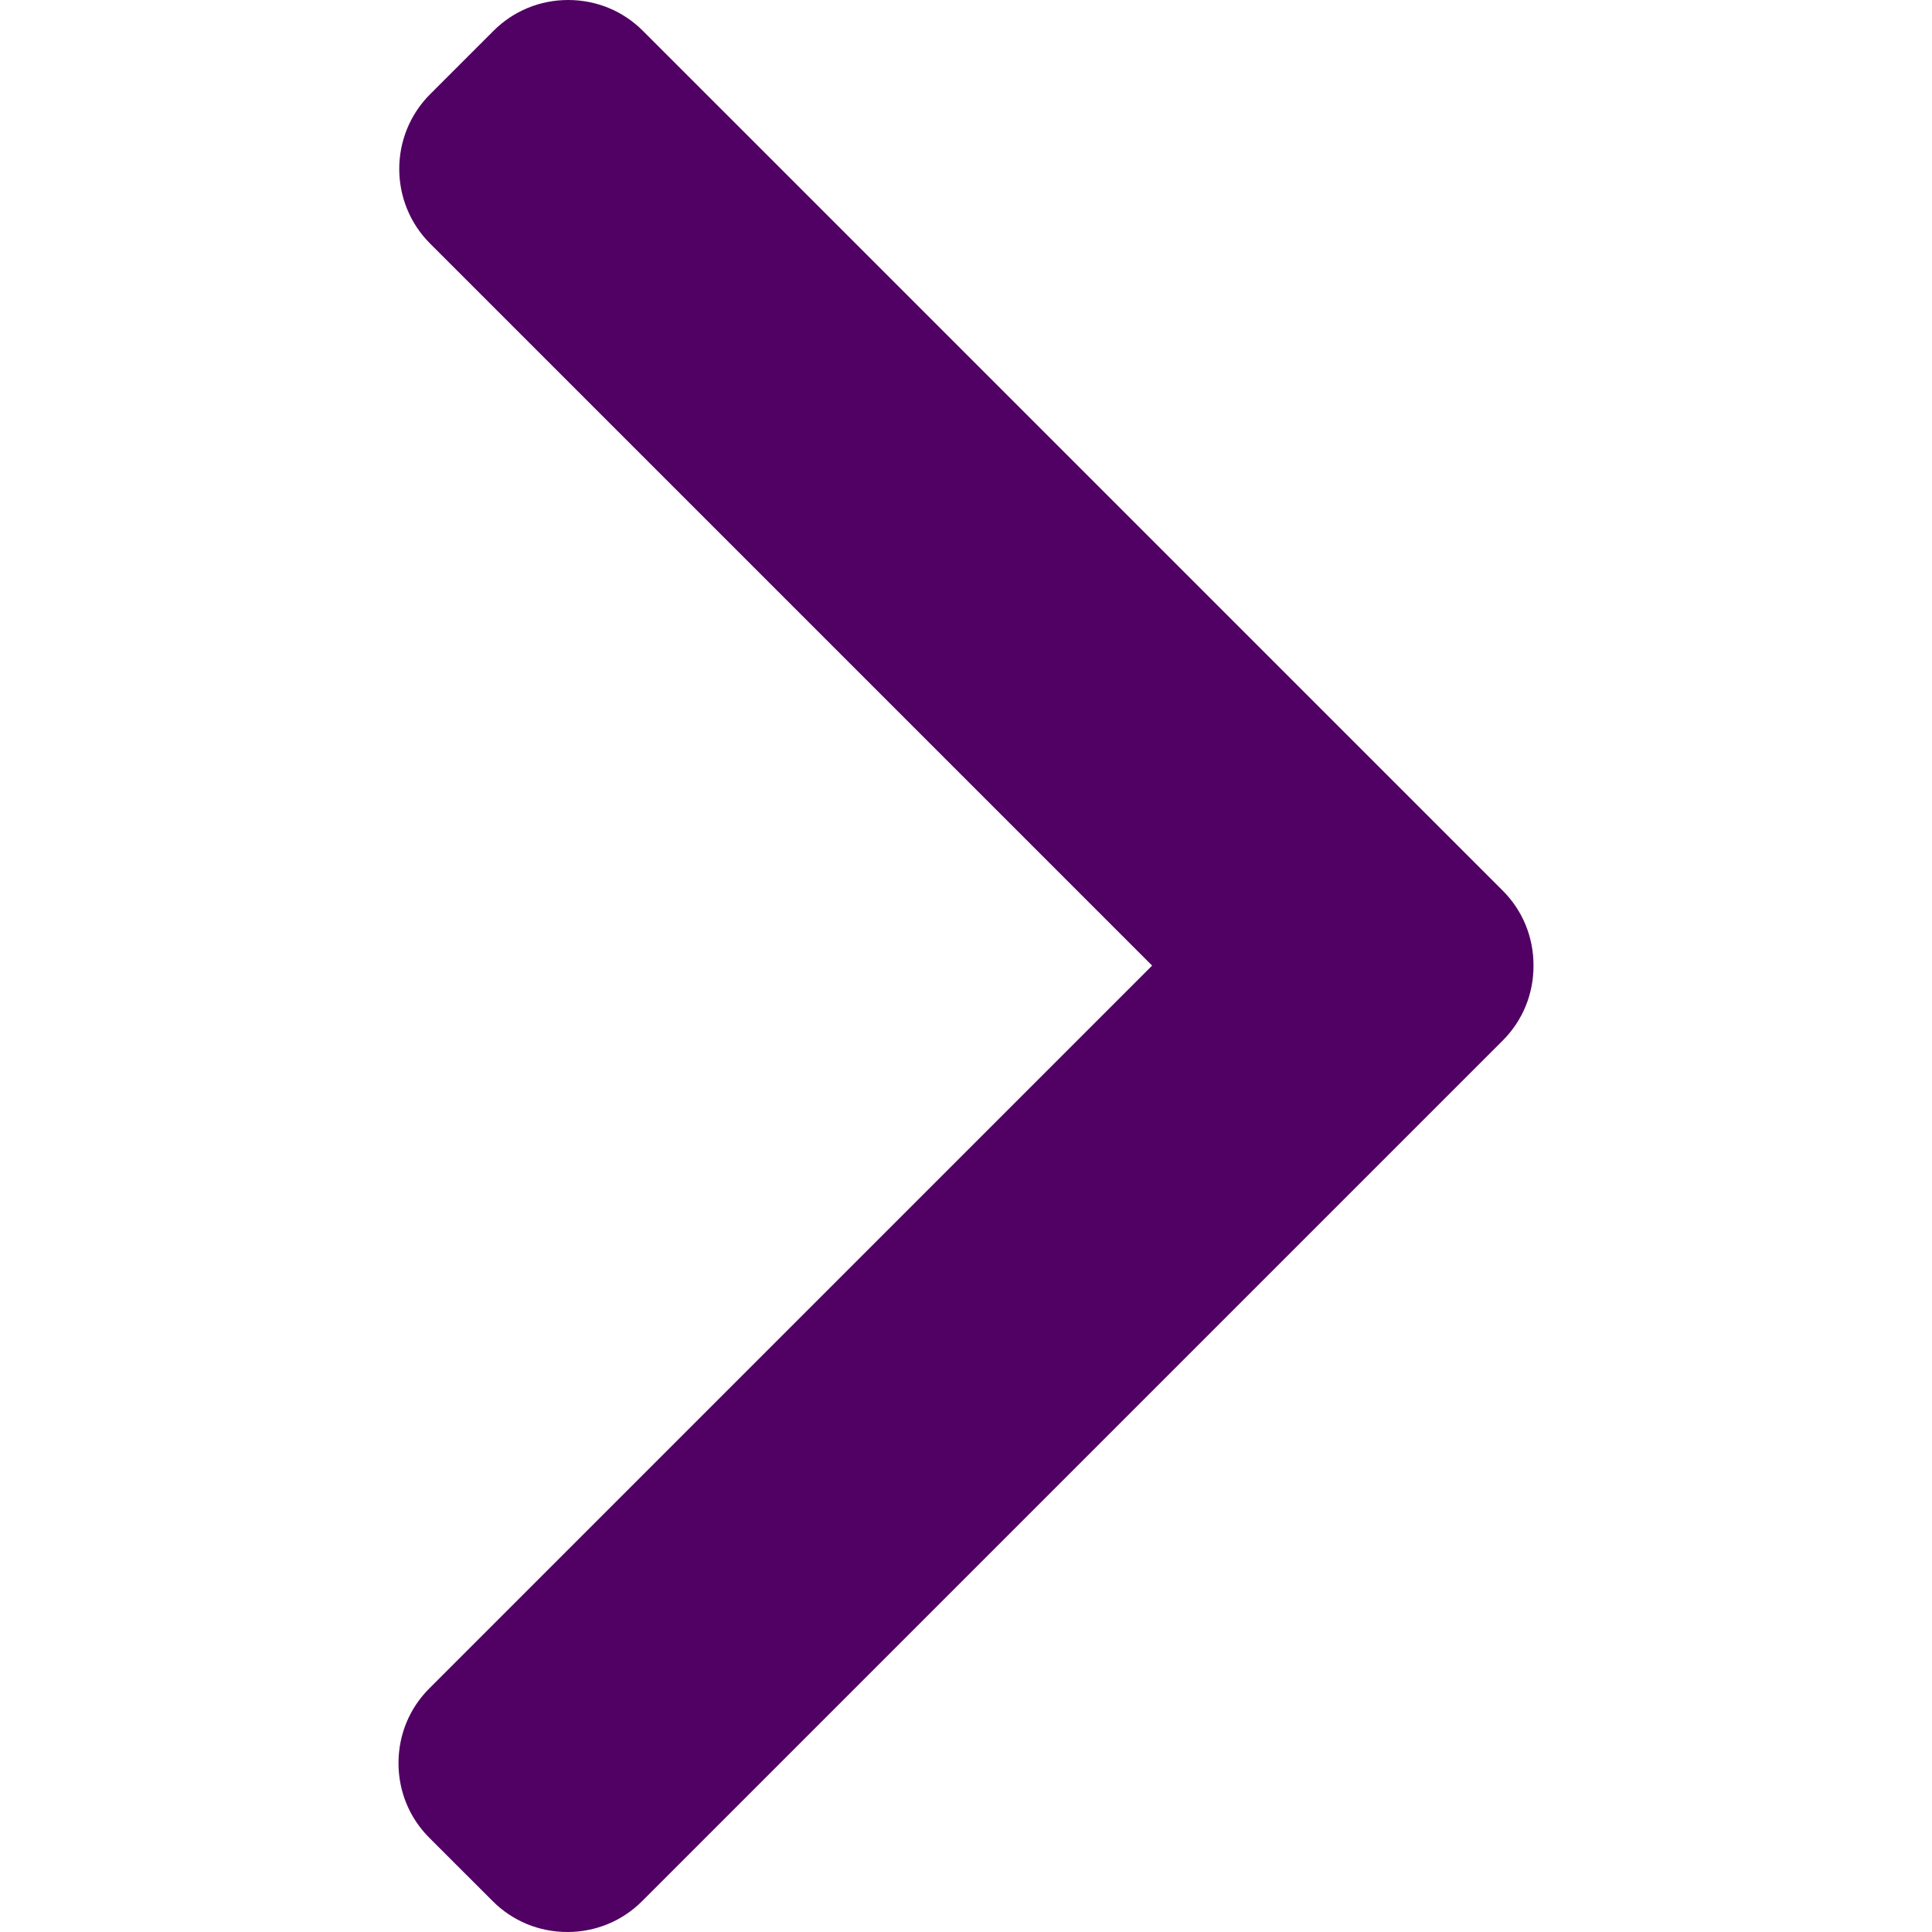
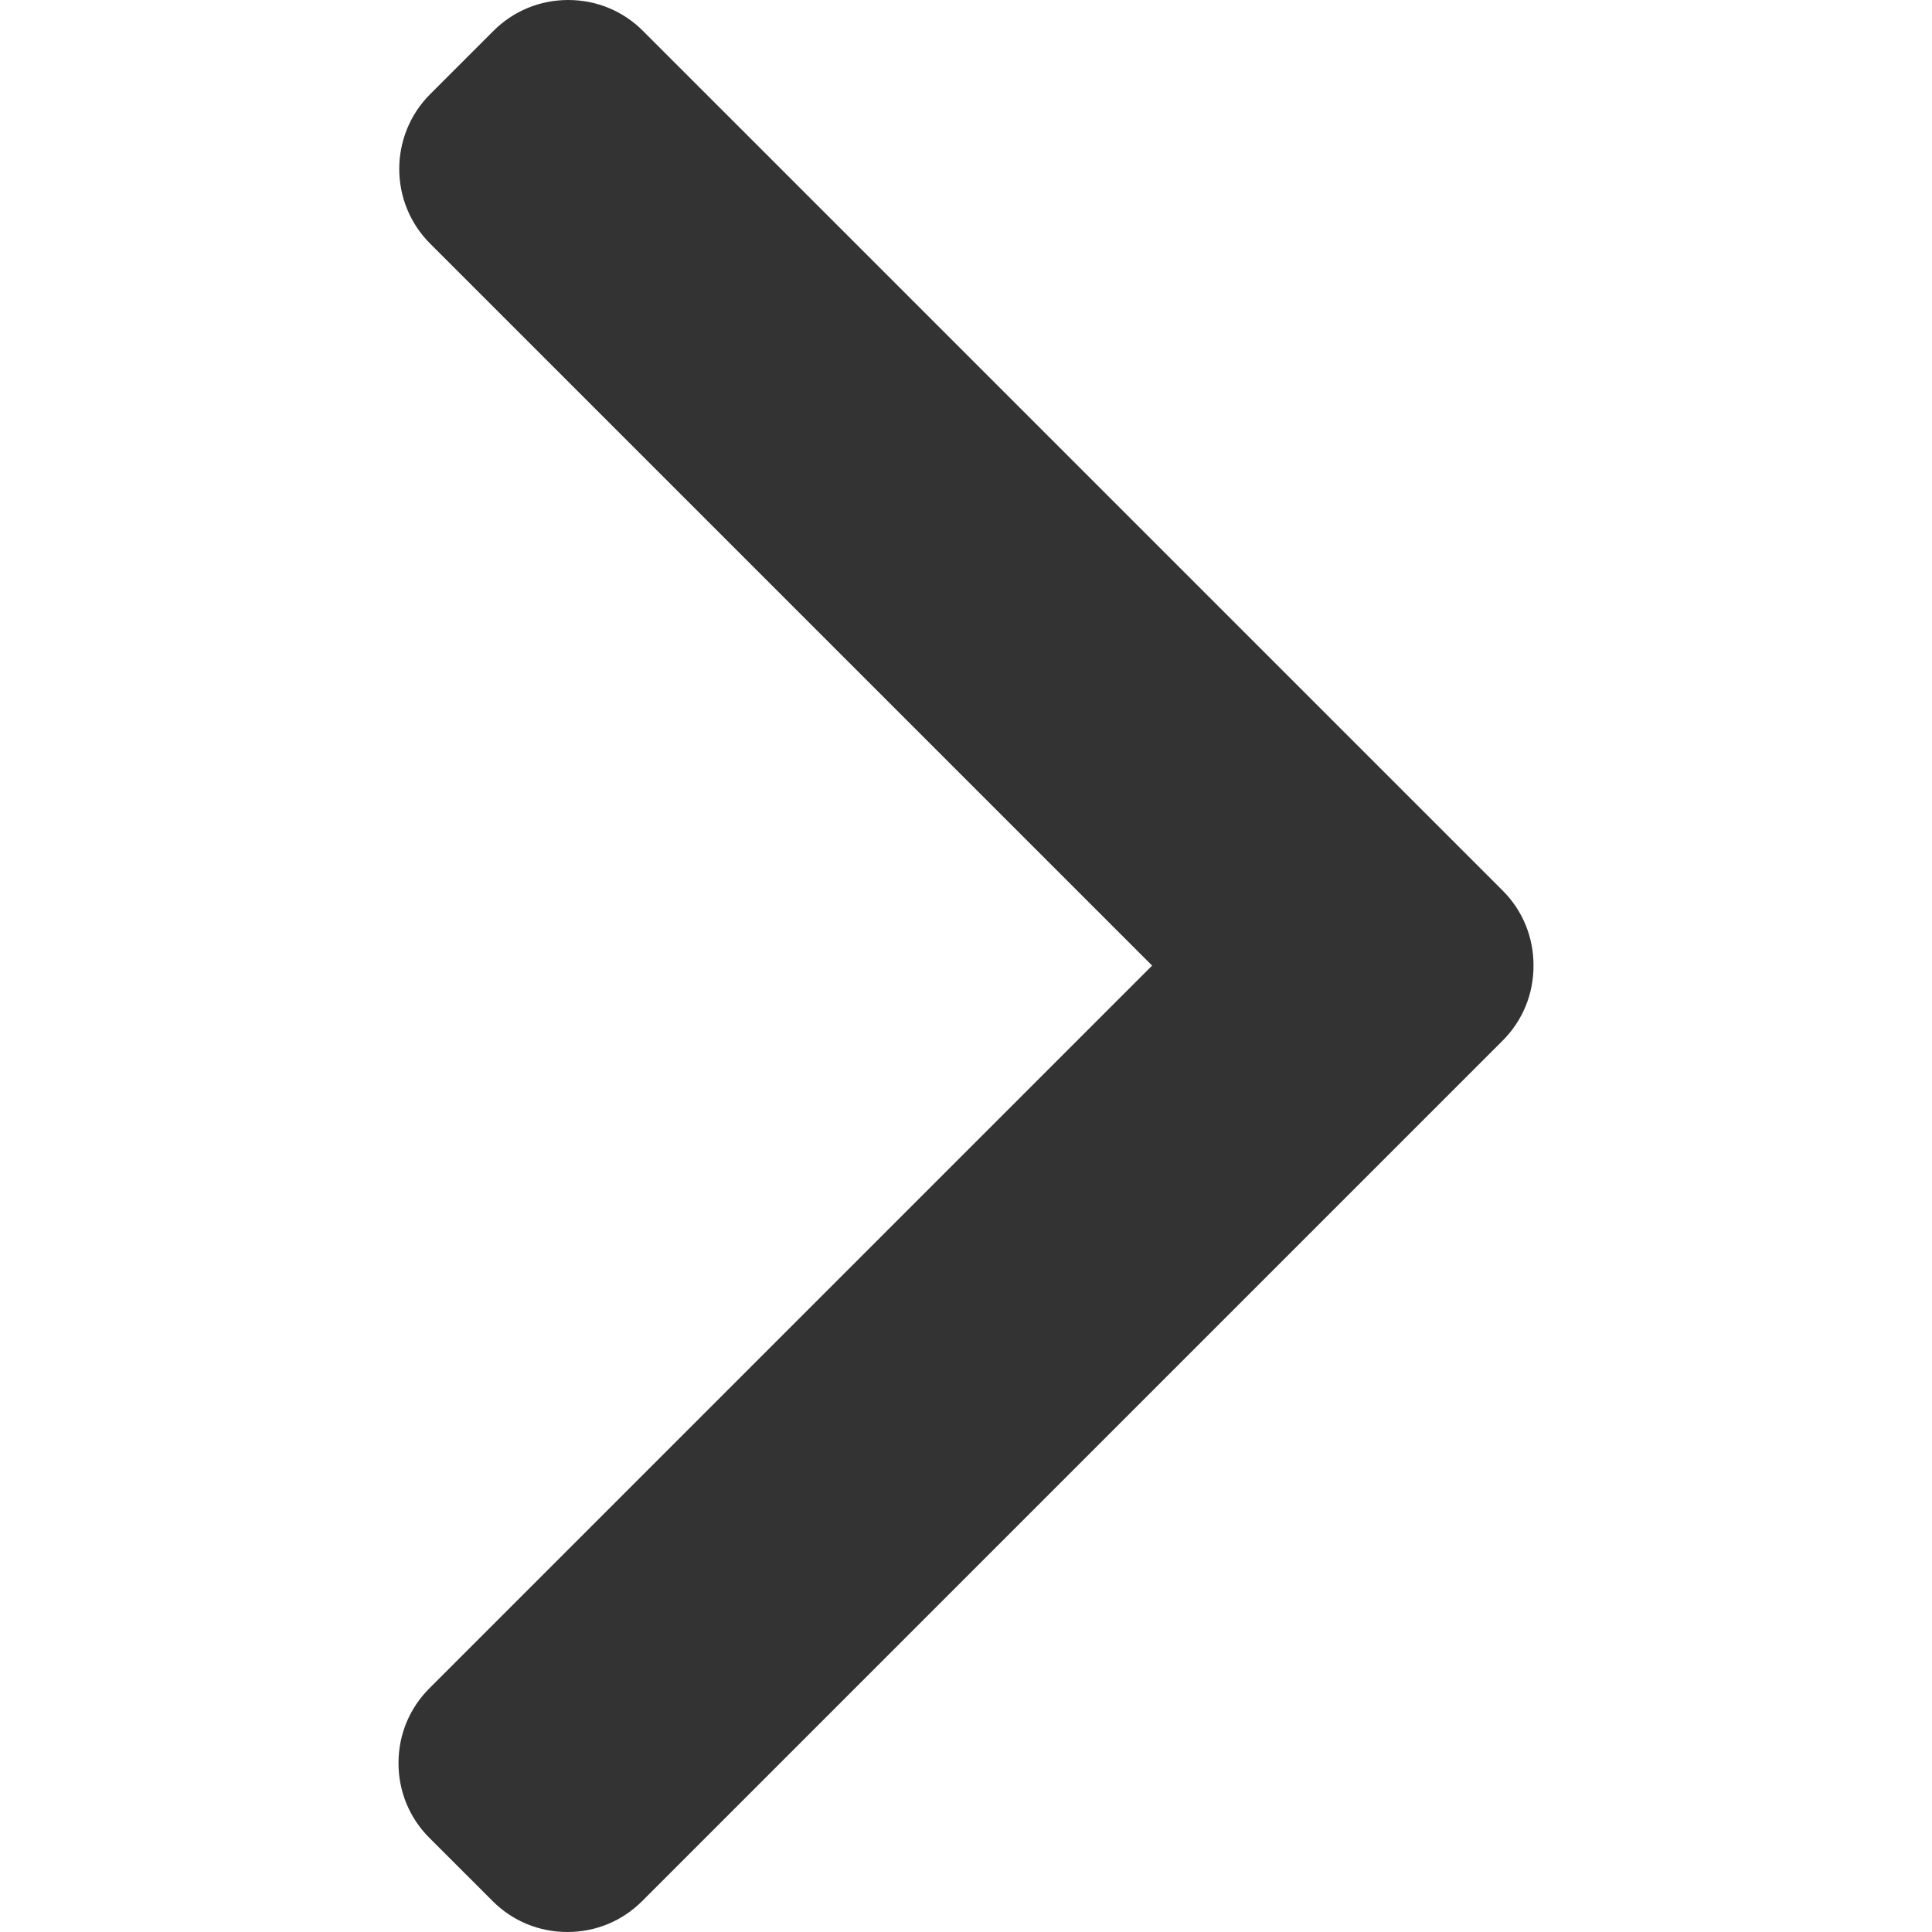
<svg xmlns="http://www.w3.org/2000/svg" version="1.1" id="Layer_1" x="0px" y="0px" viewBox="0 0 492 492" style="enable-background:new 0 0 492 492;" xml:space="preserve" width="512px" height="512px" class="">
  <g transform="matrix(-1 0 0 -1 492 492)">
    <g>
      <g>
-         <path d="M198.608,246.104L382.664,62.04c5.068-5.056,7.856-11.816,7.856-19.024c0-7.212-2.788-13.968-7.856-19.032l-16.128-16.12    C361.476,2.792,354.712,0,347.504,0s-13.964,2.792-19.028,7.864L109.328,227.008c-5.084,5.08-7.868,11.868-7.848,19.084    c-0.02,7.248,2.76,14.028,7.848,19.112l218.944,218.932c5.064,5.072,11.82,7.864,19.032,7.864c7.208,0,13.964-2.792,19.032-7.864    l16.124-16.12c10.492-10.492,10.492-27.572,0-38.06L198.608,246.104z" data-original="#000000" class="active-path" data-old_color="#000000" fill="#510163" />
+         <path d="M198.608,246.104L382.664,62.04c5.068-5.056,7.856-11.816,7.856-19.024c0-7.212-2.788-13.968-7.856-19.032l-16.128-16.12    C361.476,2.792,354.712,0,347.504,0s-13.964,2.792-19.028,7.864L109.328,227.008c-5.084,5.08-7.868,11.868-7.848,19.084    c-0.02,7.248,2.76,14.028,7.848,19.112l218.944,218.932c5.064,5.072,11.82,7.864,19.032,7.864c7.208,0,13.964-2.792,19.032-7.864    l16.124-16.12c10.492-10.492,10.492-27.572,0-38.06L198.608,246.104z" data-original="#000000" class="active-path" data-old_color="#000000" fill="#333" />
      </g>
    </g>
  </g>
</svg>
